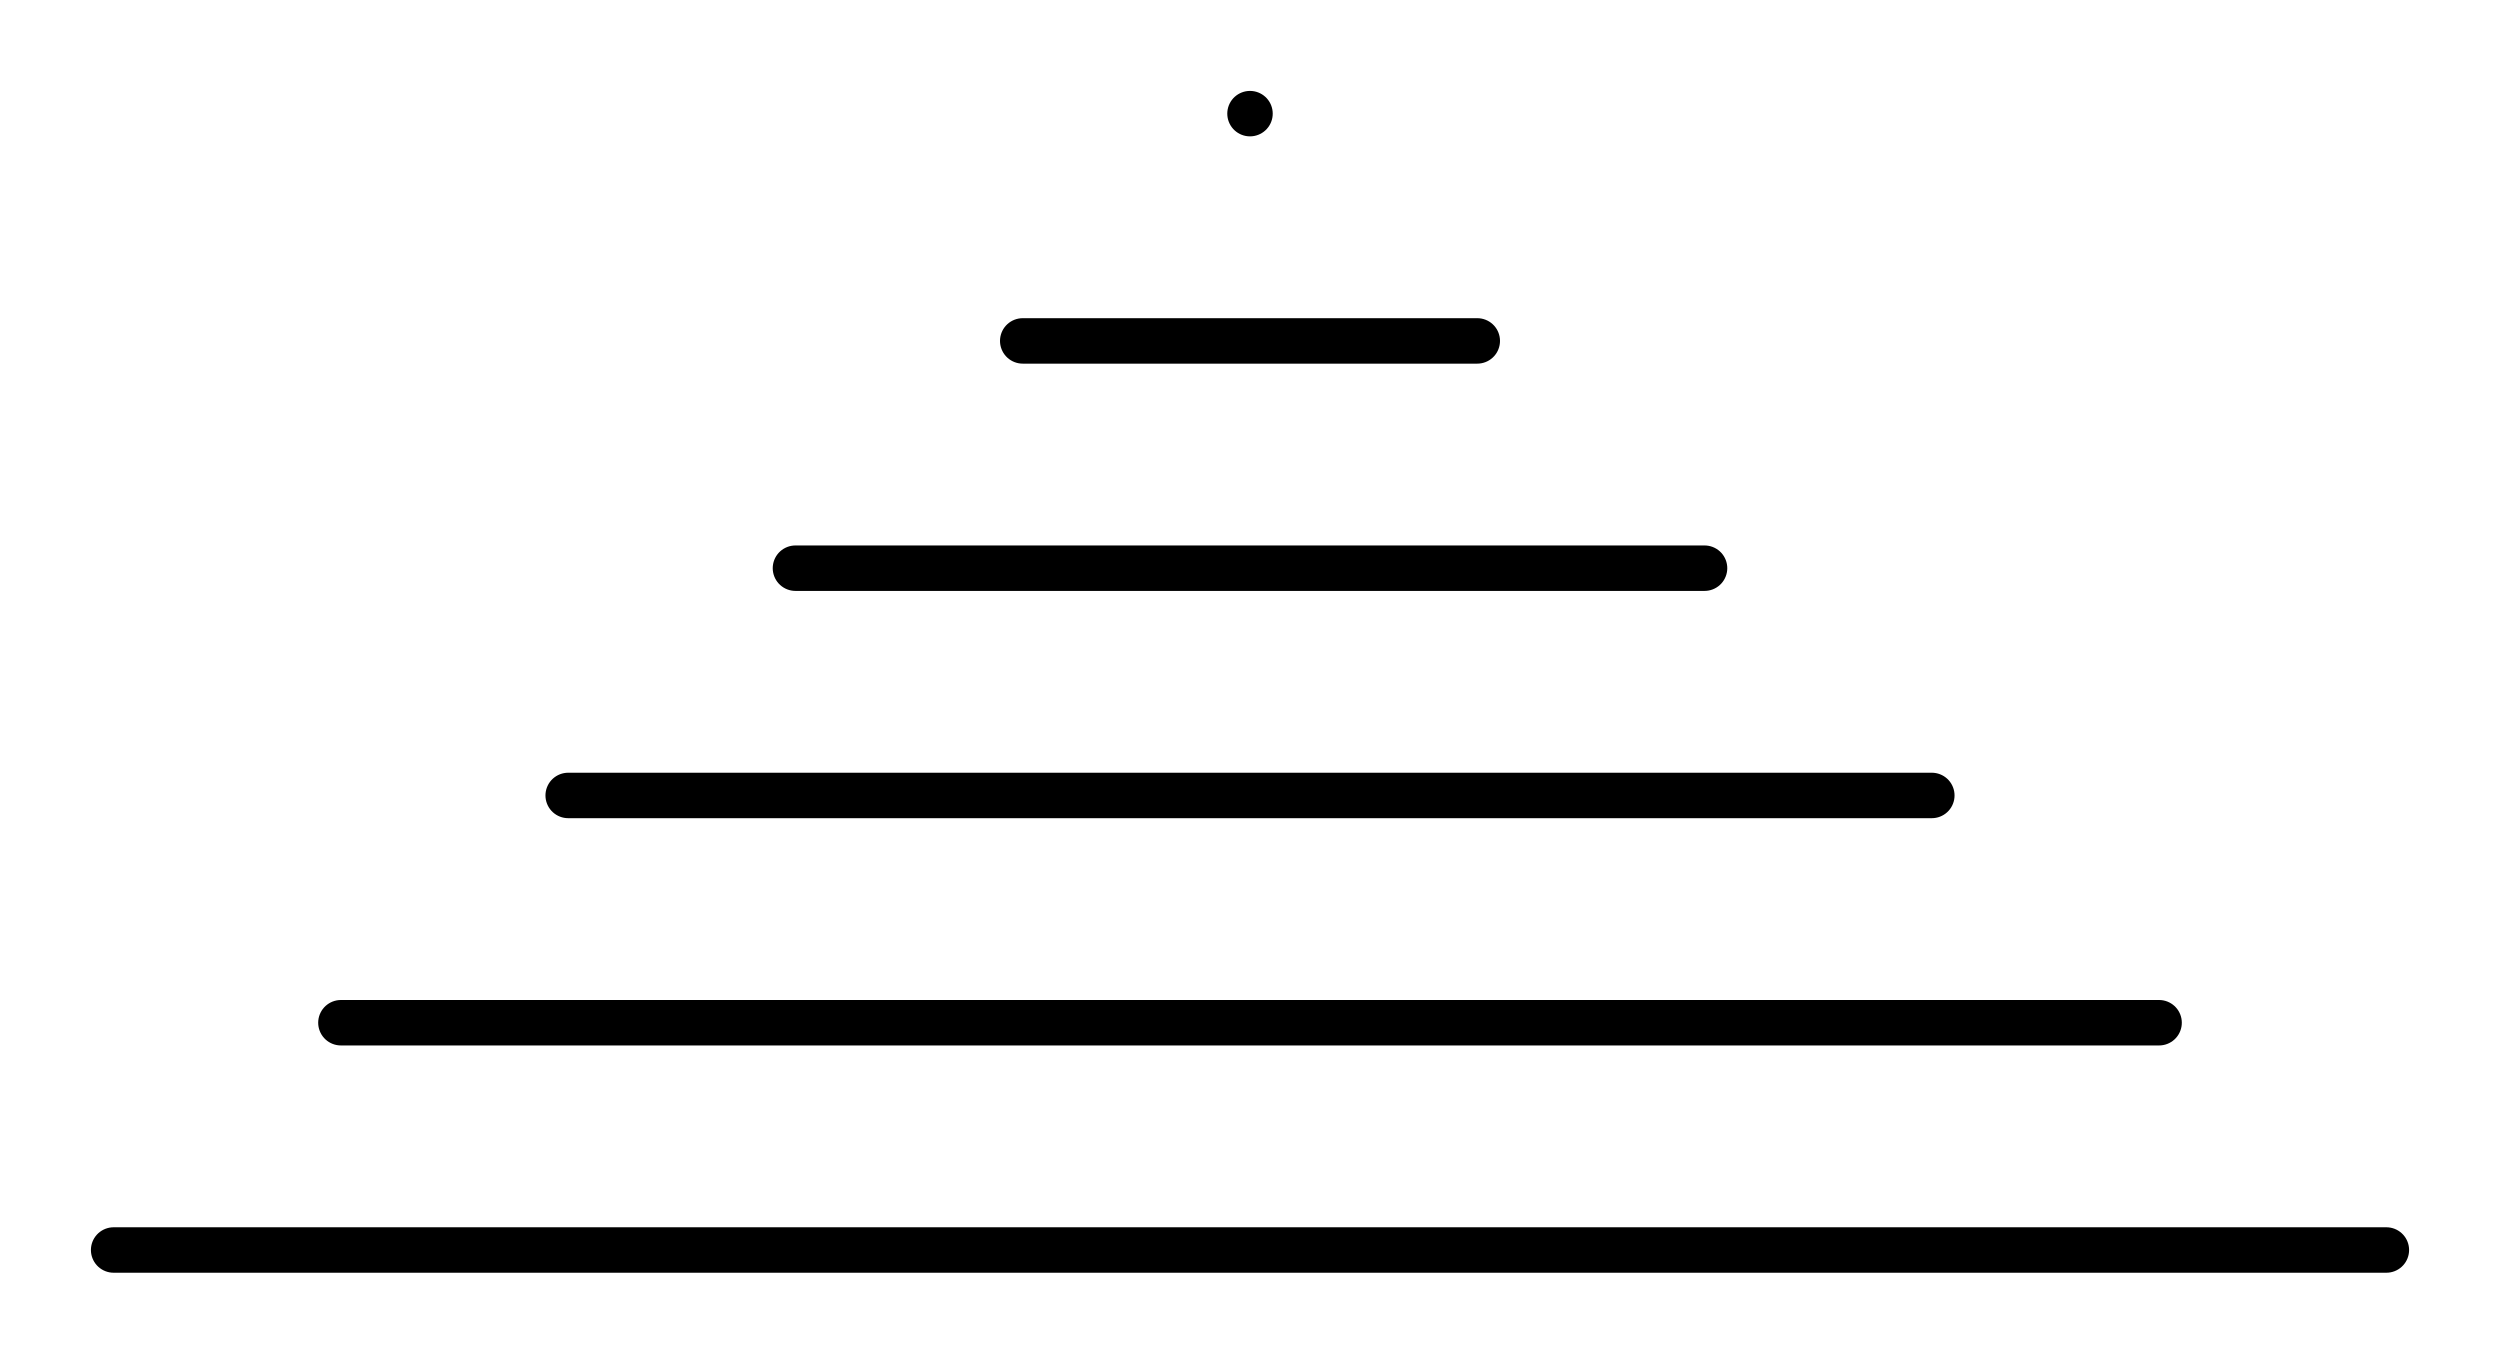
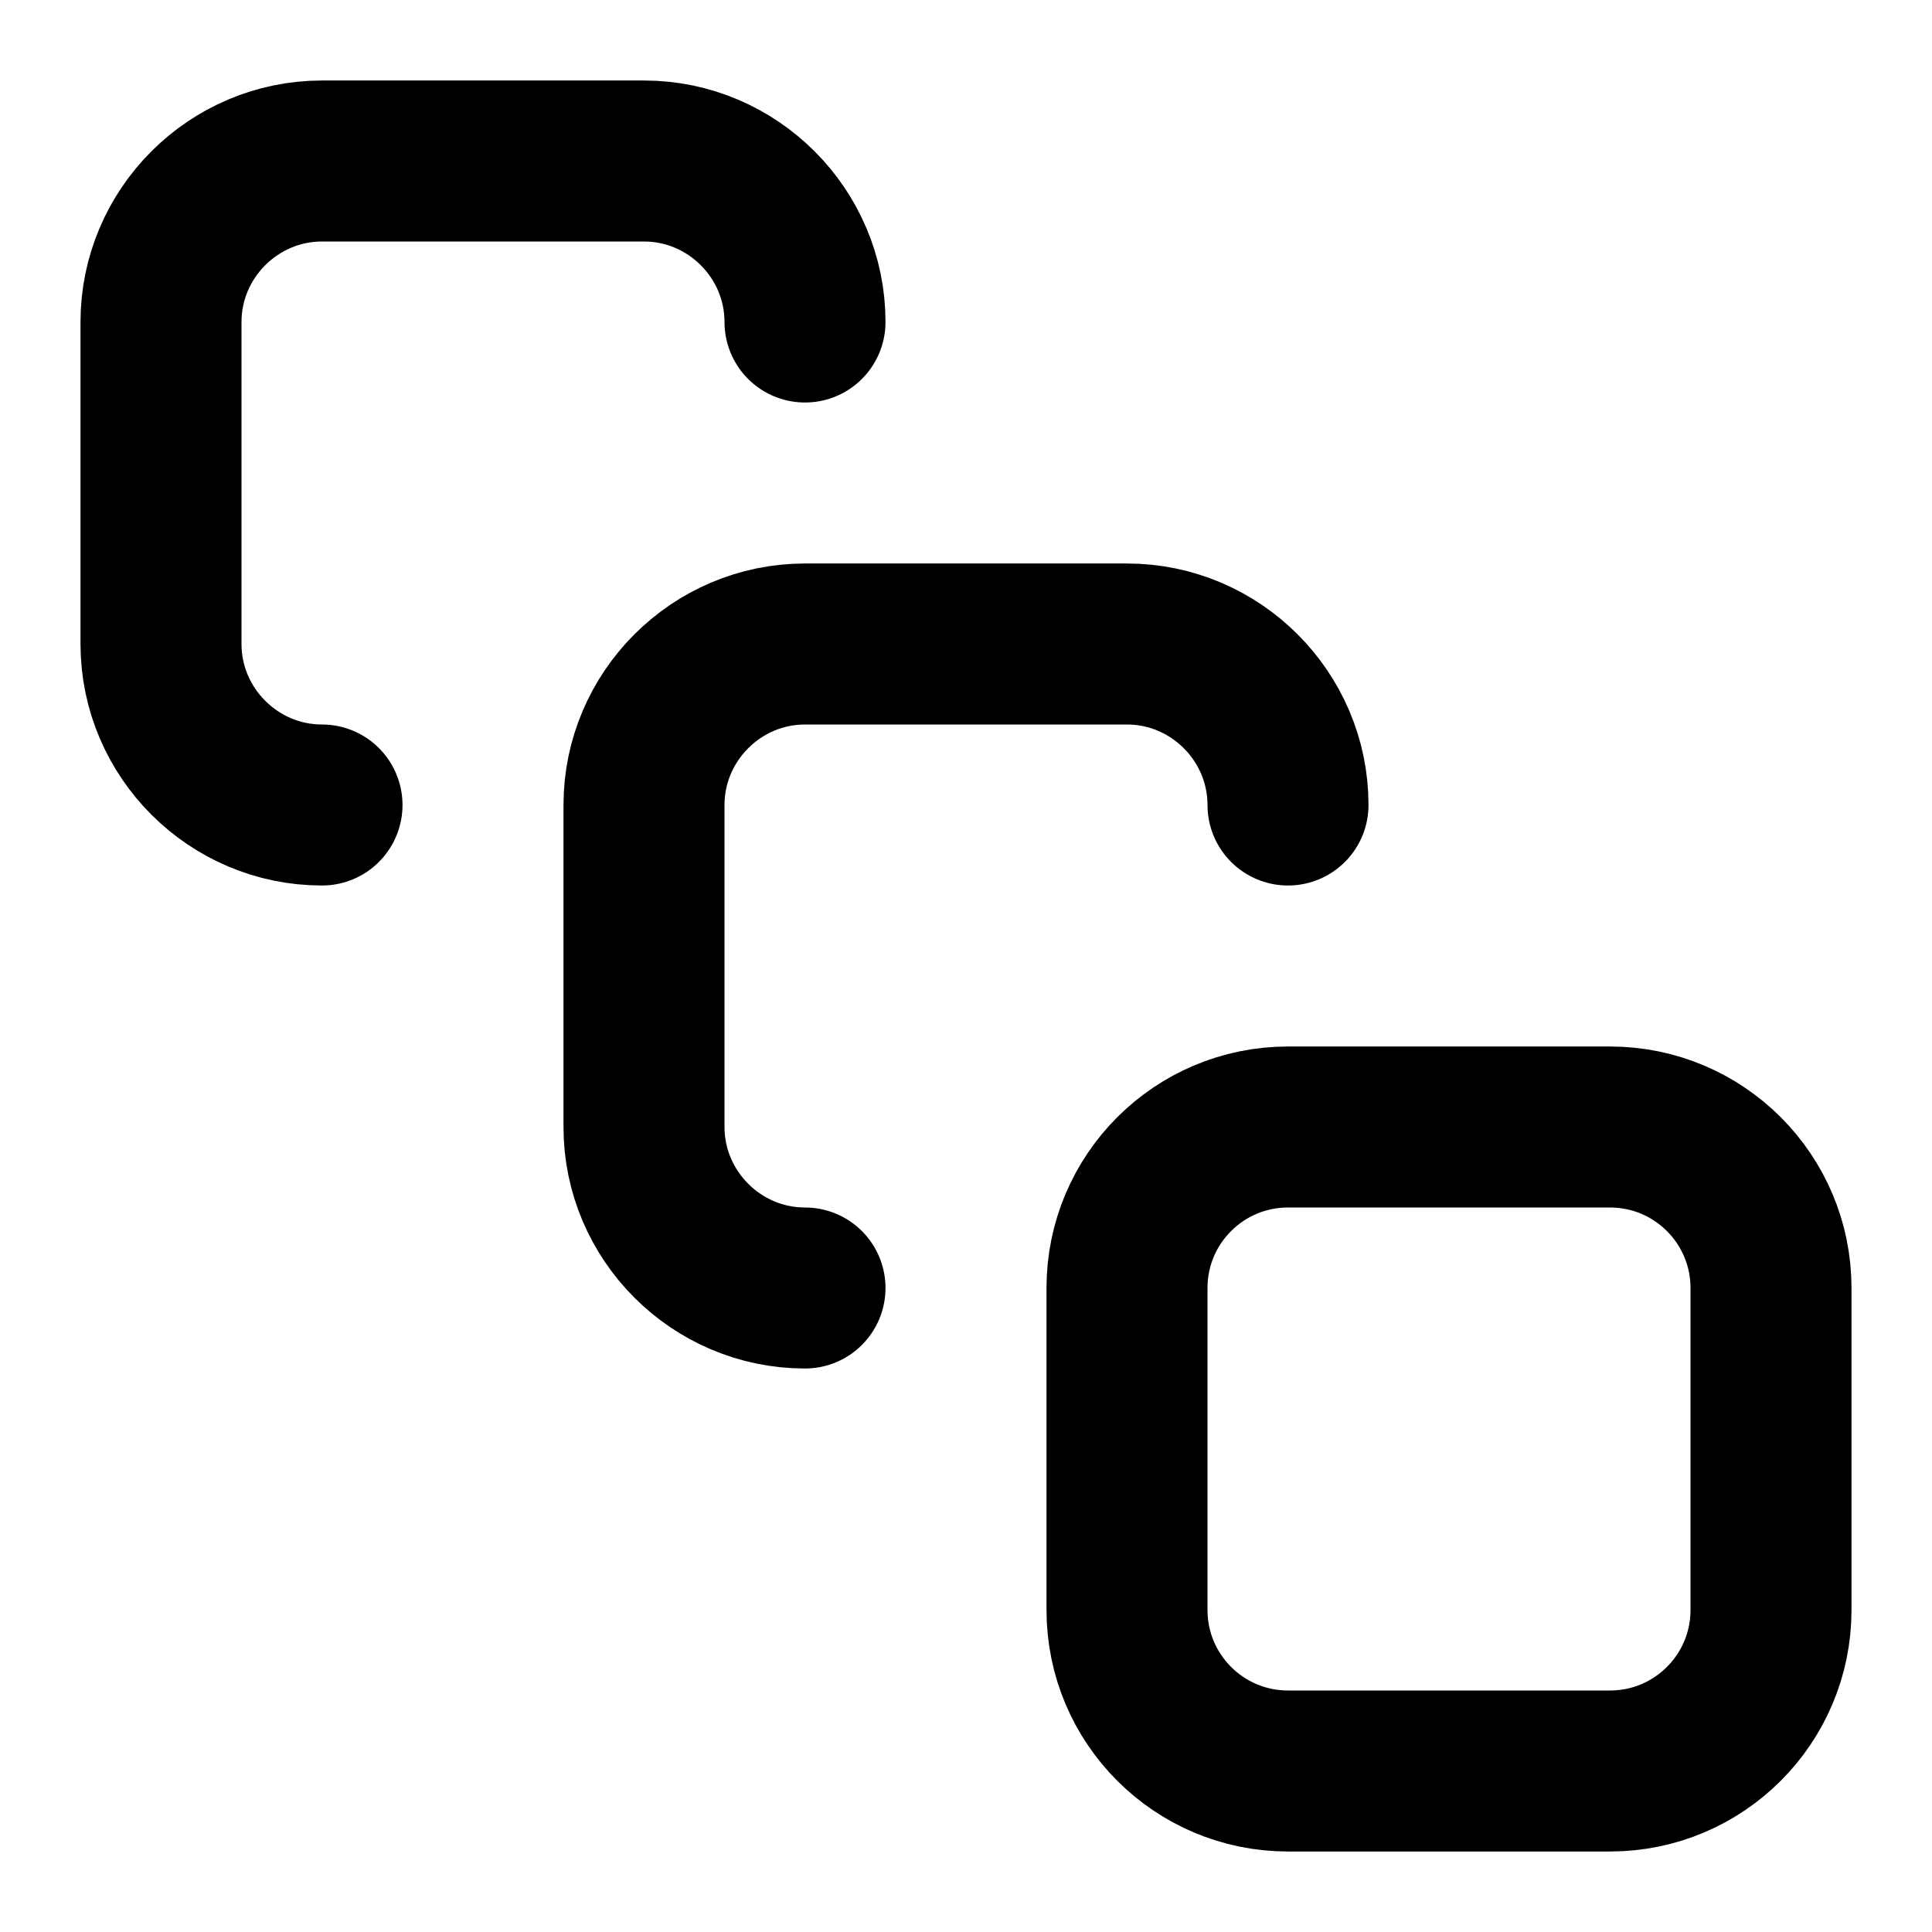
- <svg xmlns="http://www.w3.org/2000/svg" viewBox="0 0 220 120" stroke="#000">
-   <defs />
-   <path fill="none" stroke-linecap="round" stroke-width="4" d="M10 110h200m-200 0h200M30 90h160M30 90h160M50 70h120M50 70h120M70 50h80m-80 0h80M90 30h40m-40 0h40M110 10s0 0 0 0m0 0s0 0 0 0" />
+ <svg xmlns="http://www.w3.org/2000/svg" width="24" height="24" viewBox="0 0 24 24" fill="none" stroke="currentColor" stroke-width="2" stroke-linecap="round" stroke-linejoin="round" class="svg-icon lucide-square-stack">
+   <path d="M4 10c-1.1 0-2-.9-2-2V4c0-1.1.9-2 2-2h4c1.1 0 2 .9 2 2" />
+   <path d="M10 16c-1.1 0-2-.9-2-2v-4c0-1.1.9-2 2-2h4c1.1 0 2 .9 2 2" />
+   <rect width="8" height="8" x="14" y="14" rx="2" />
</svg>
